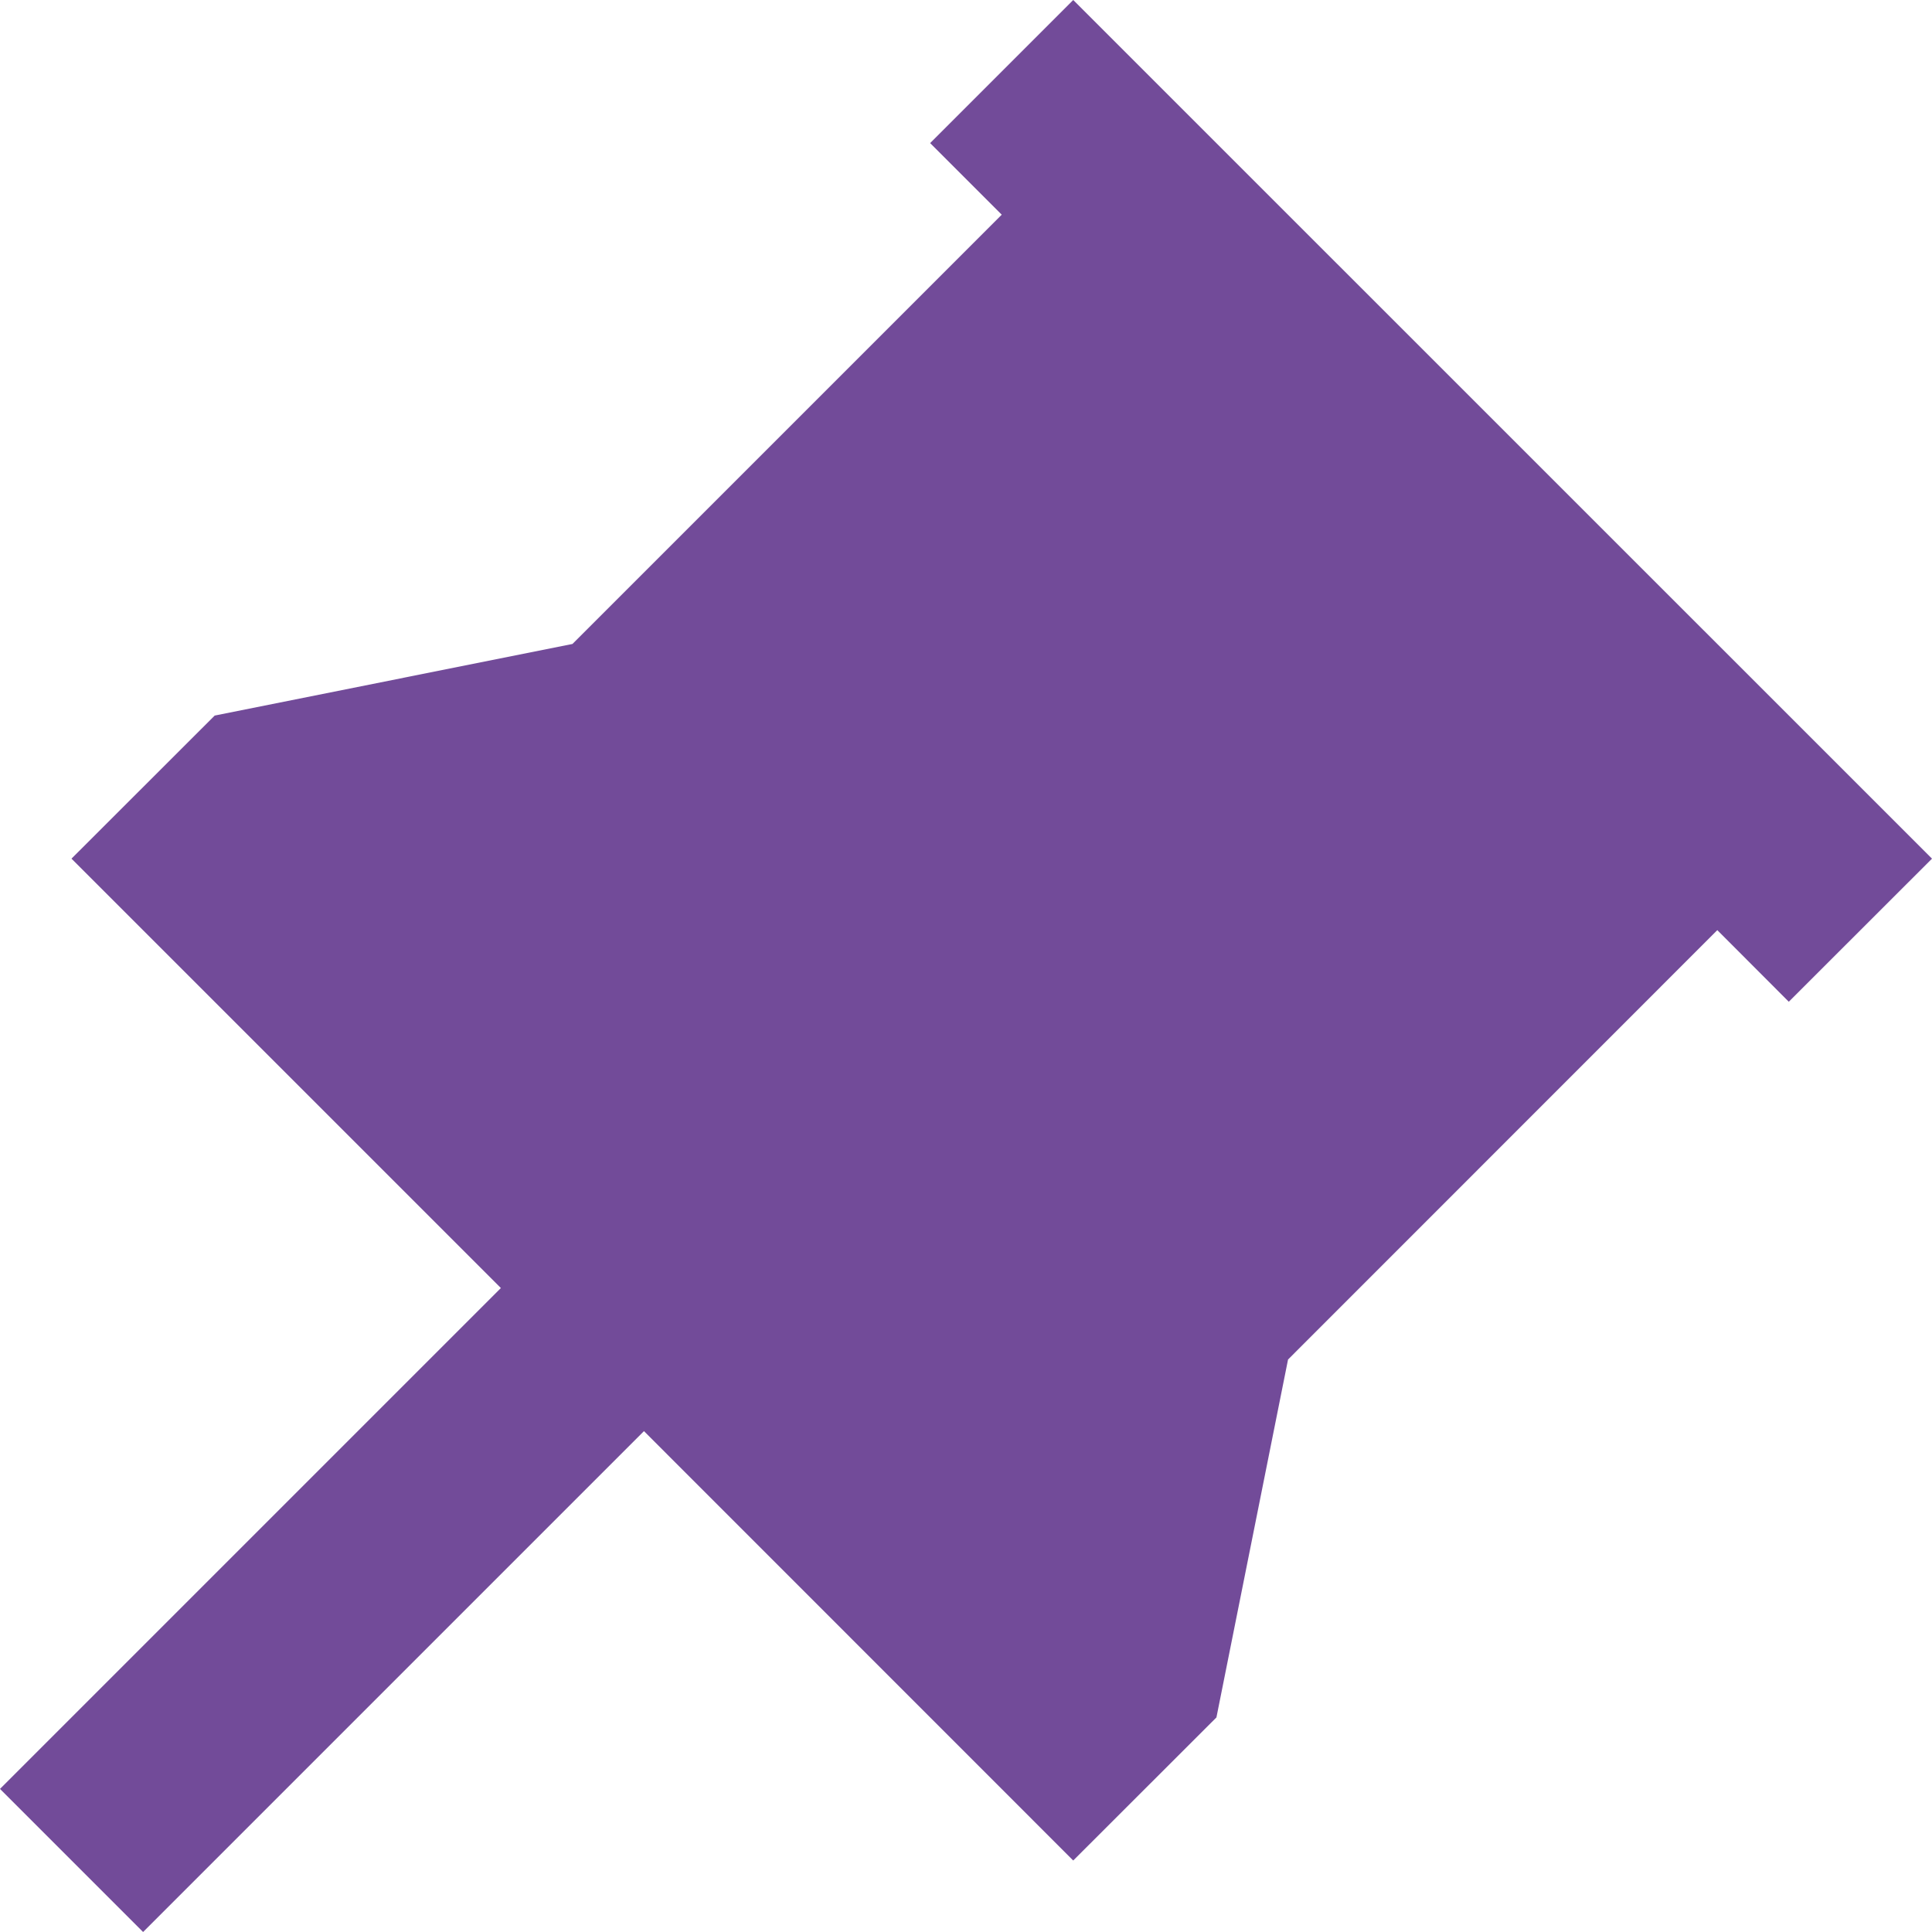
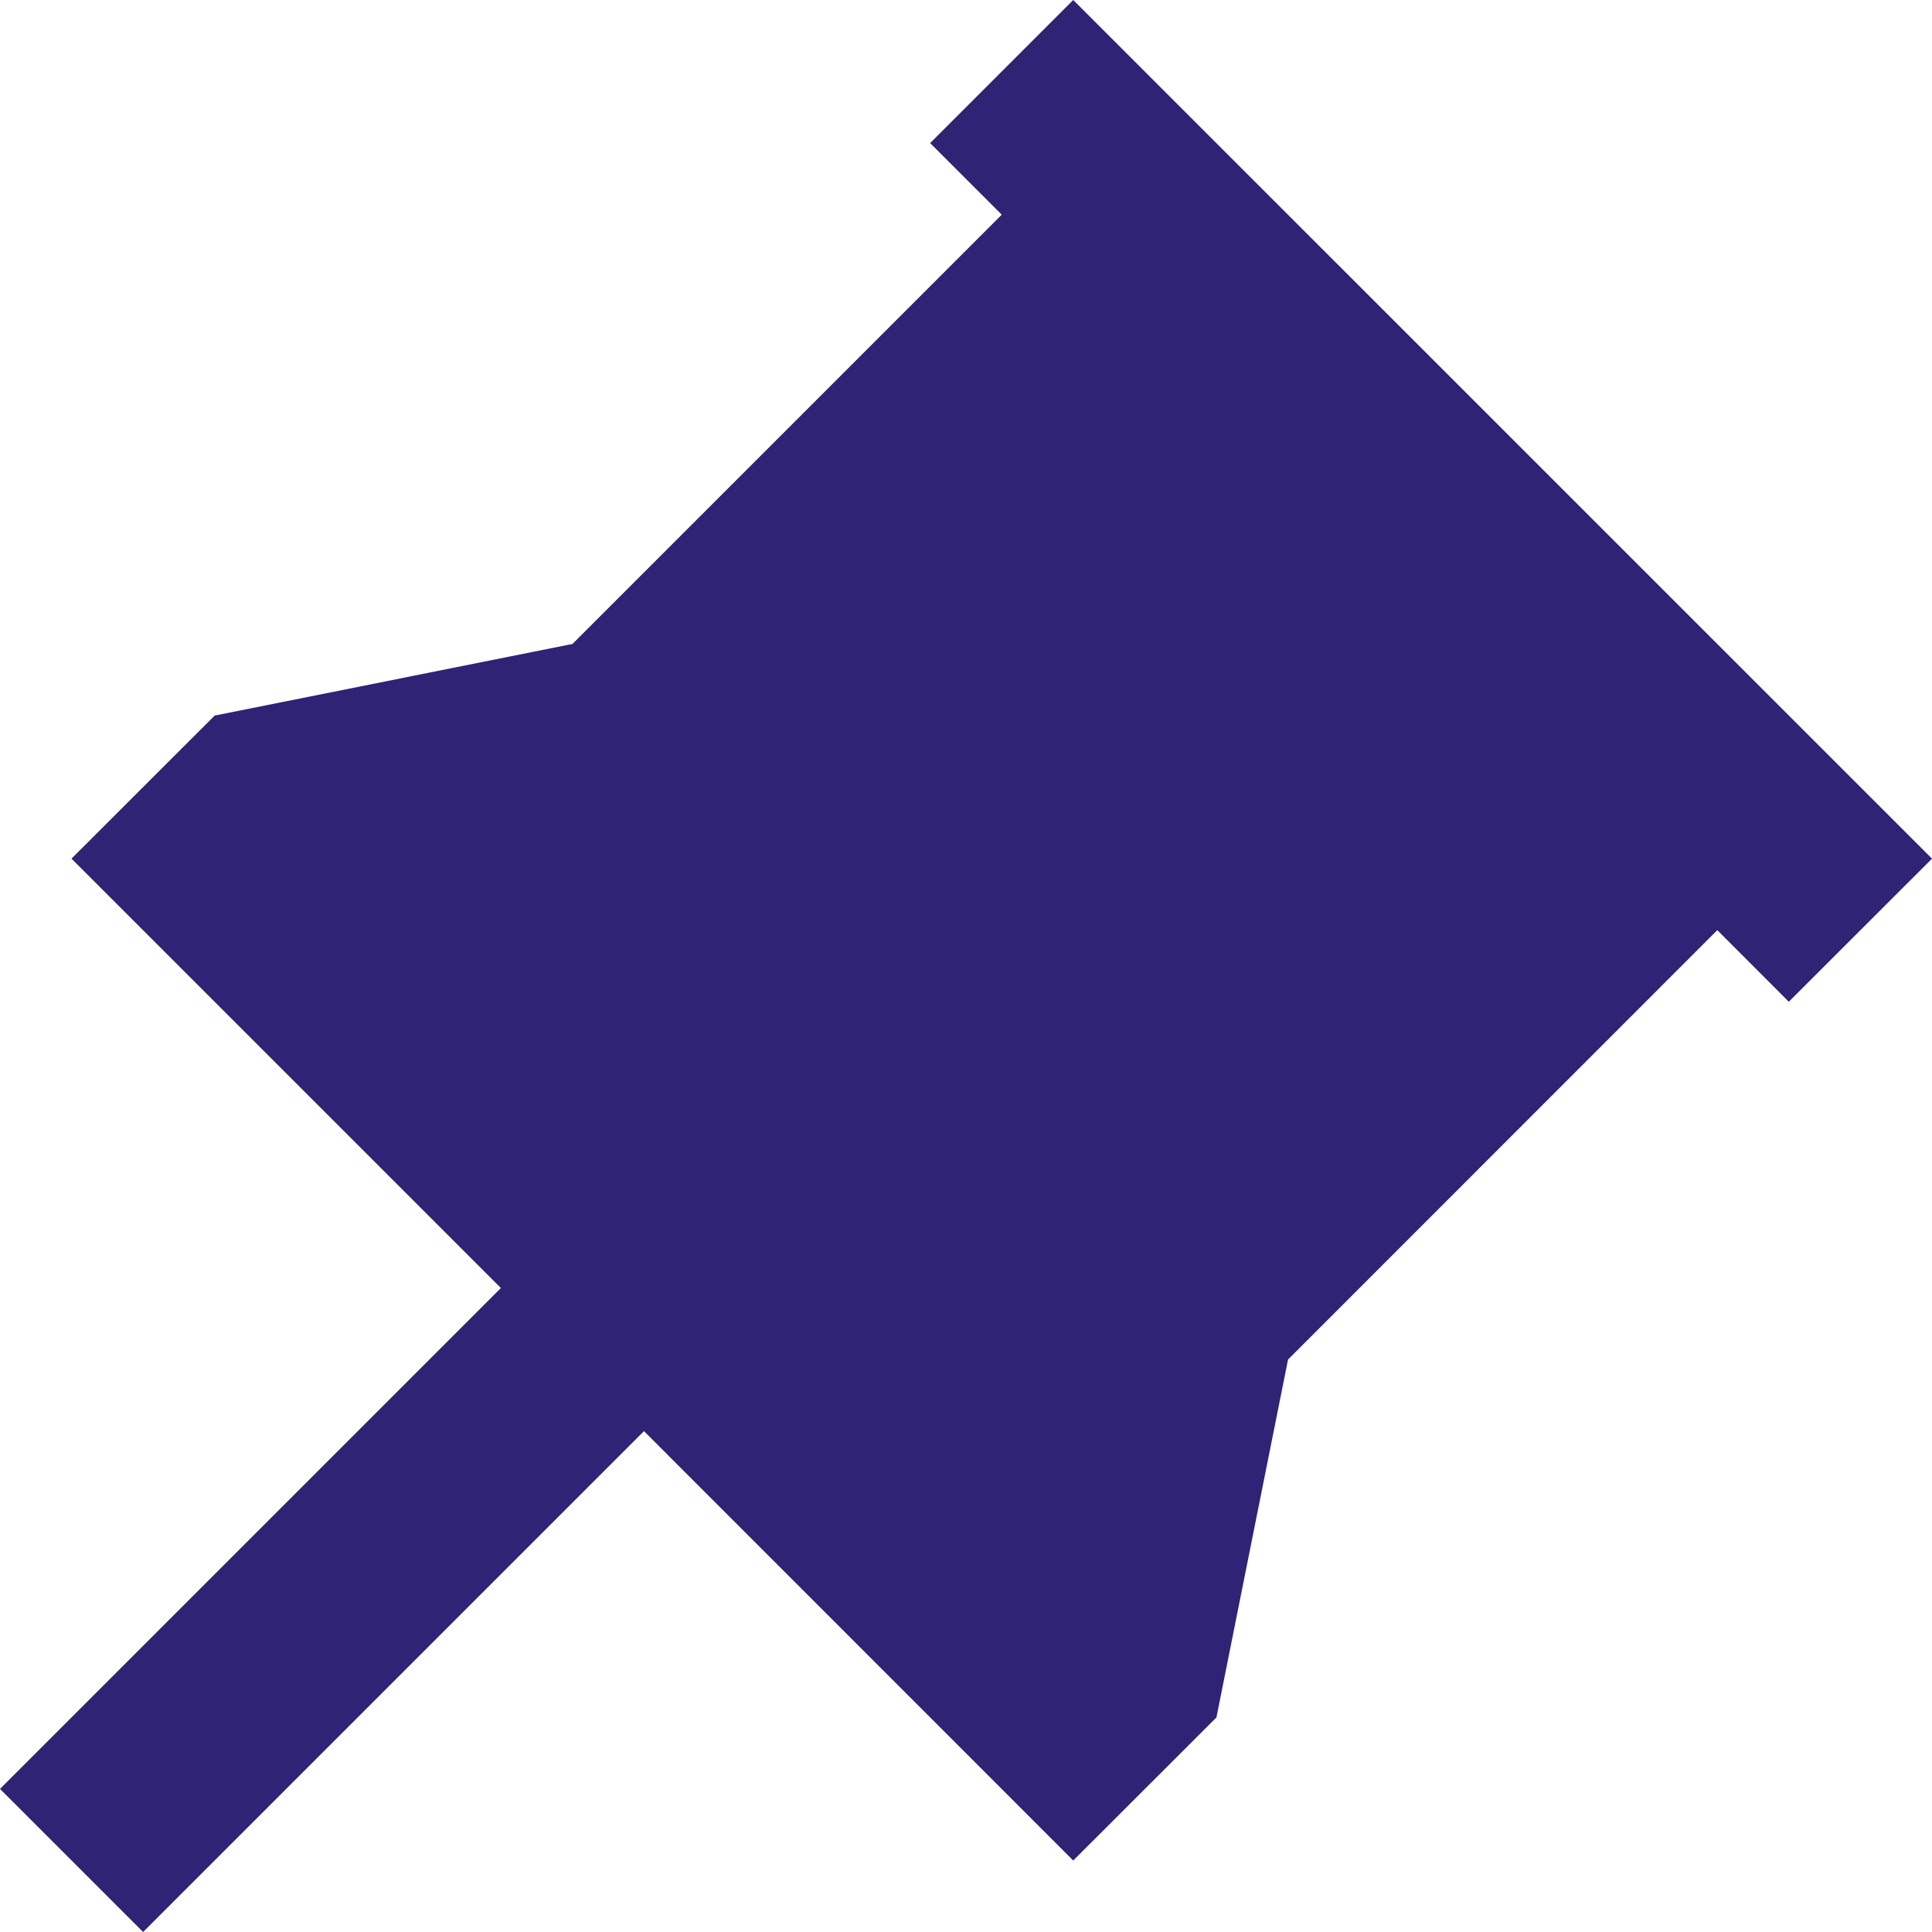
- <svg xmlns="http://www.w3.org/2000/svg" width="16" height="16" viewBox="0 0 16 16" fill="none">
-   <path d="M16 7.111L14.814 8.296L14.222 7.703L10.667 11.259L10.074 14.223L8.888 15.408L5.333 11.852L1.185 16L0 14.815L4.148 10.667L0.592 7.111L1.778 5.926L4.741 5.333L8.296 1.778L7.703 1.185L8.888 0L16 7.111Z" fill="#724B99" />
+ <svg xmlns="http://www.w3.org/2000/svg" width="16" height="16" viewBox="0 0 16 16" fill="#2E2374">
+   <path d="M16 7.111L14.814 8.296L14.222 7.703L10.667 11.259L10.074 14.223L8.888 15.408L5.333 11.852L1.185 16L0 14.815L4.148 10.667L0.592 7.111L1.778 5.926L4.741 5.333L8.296 1.778L7.703 1.185L8.888 0L16 7.111Z" />
</svg>
